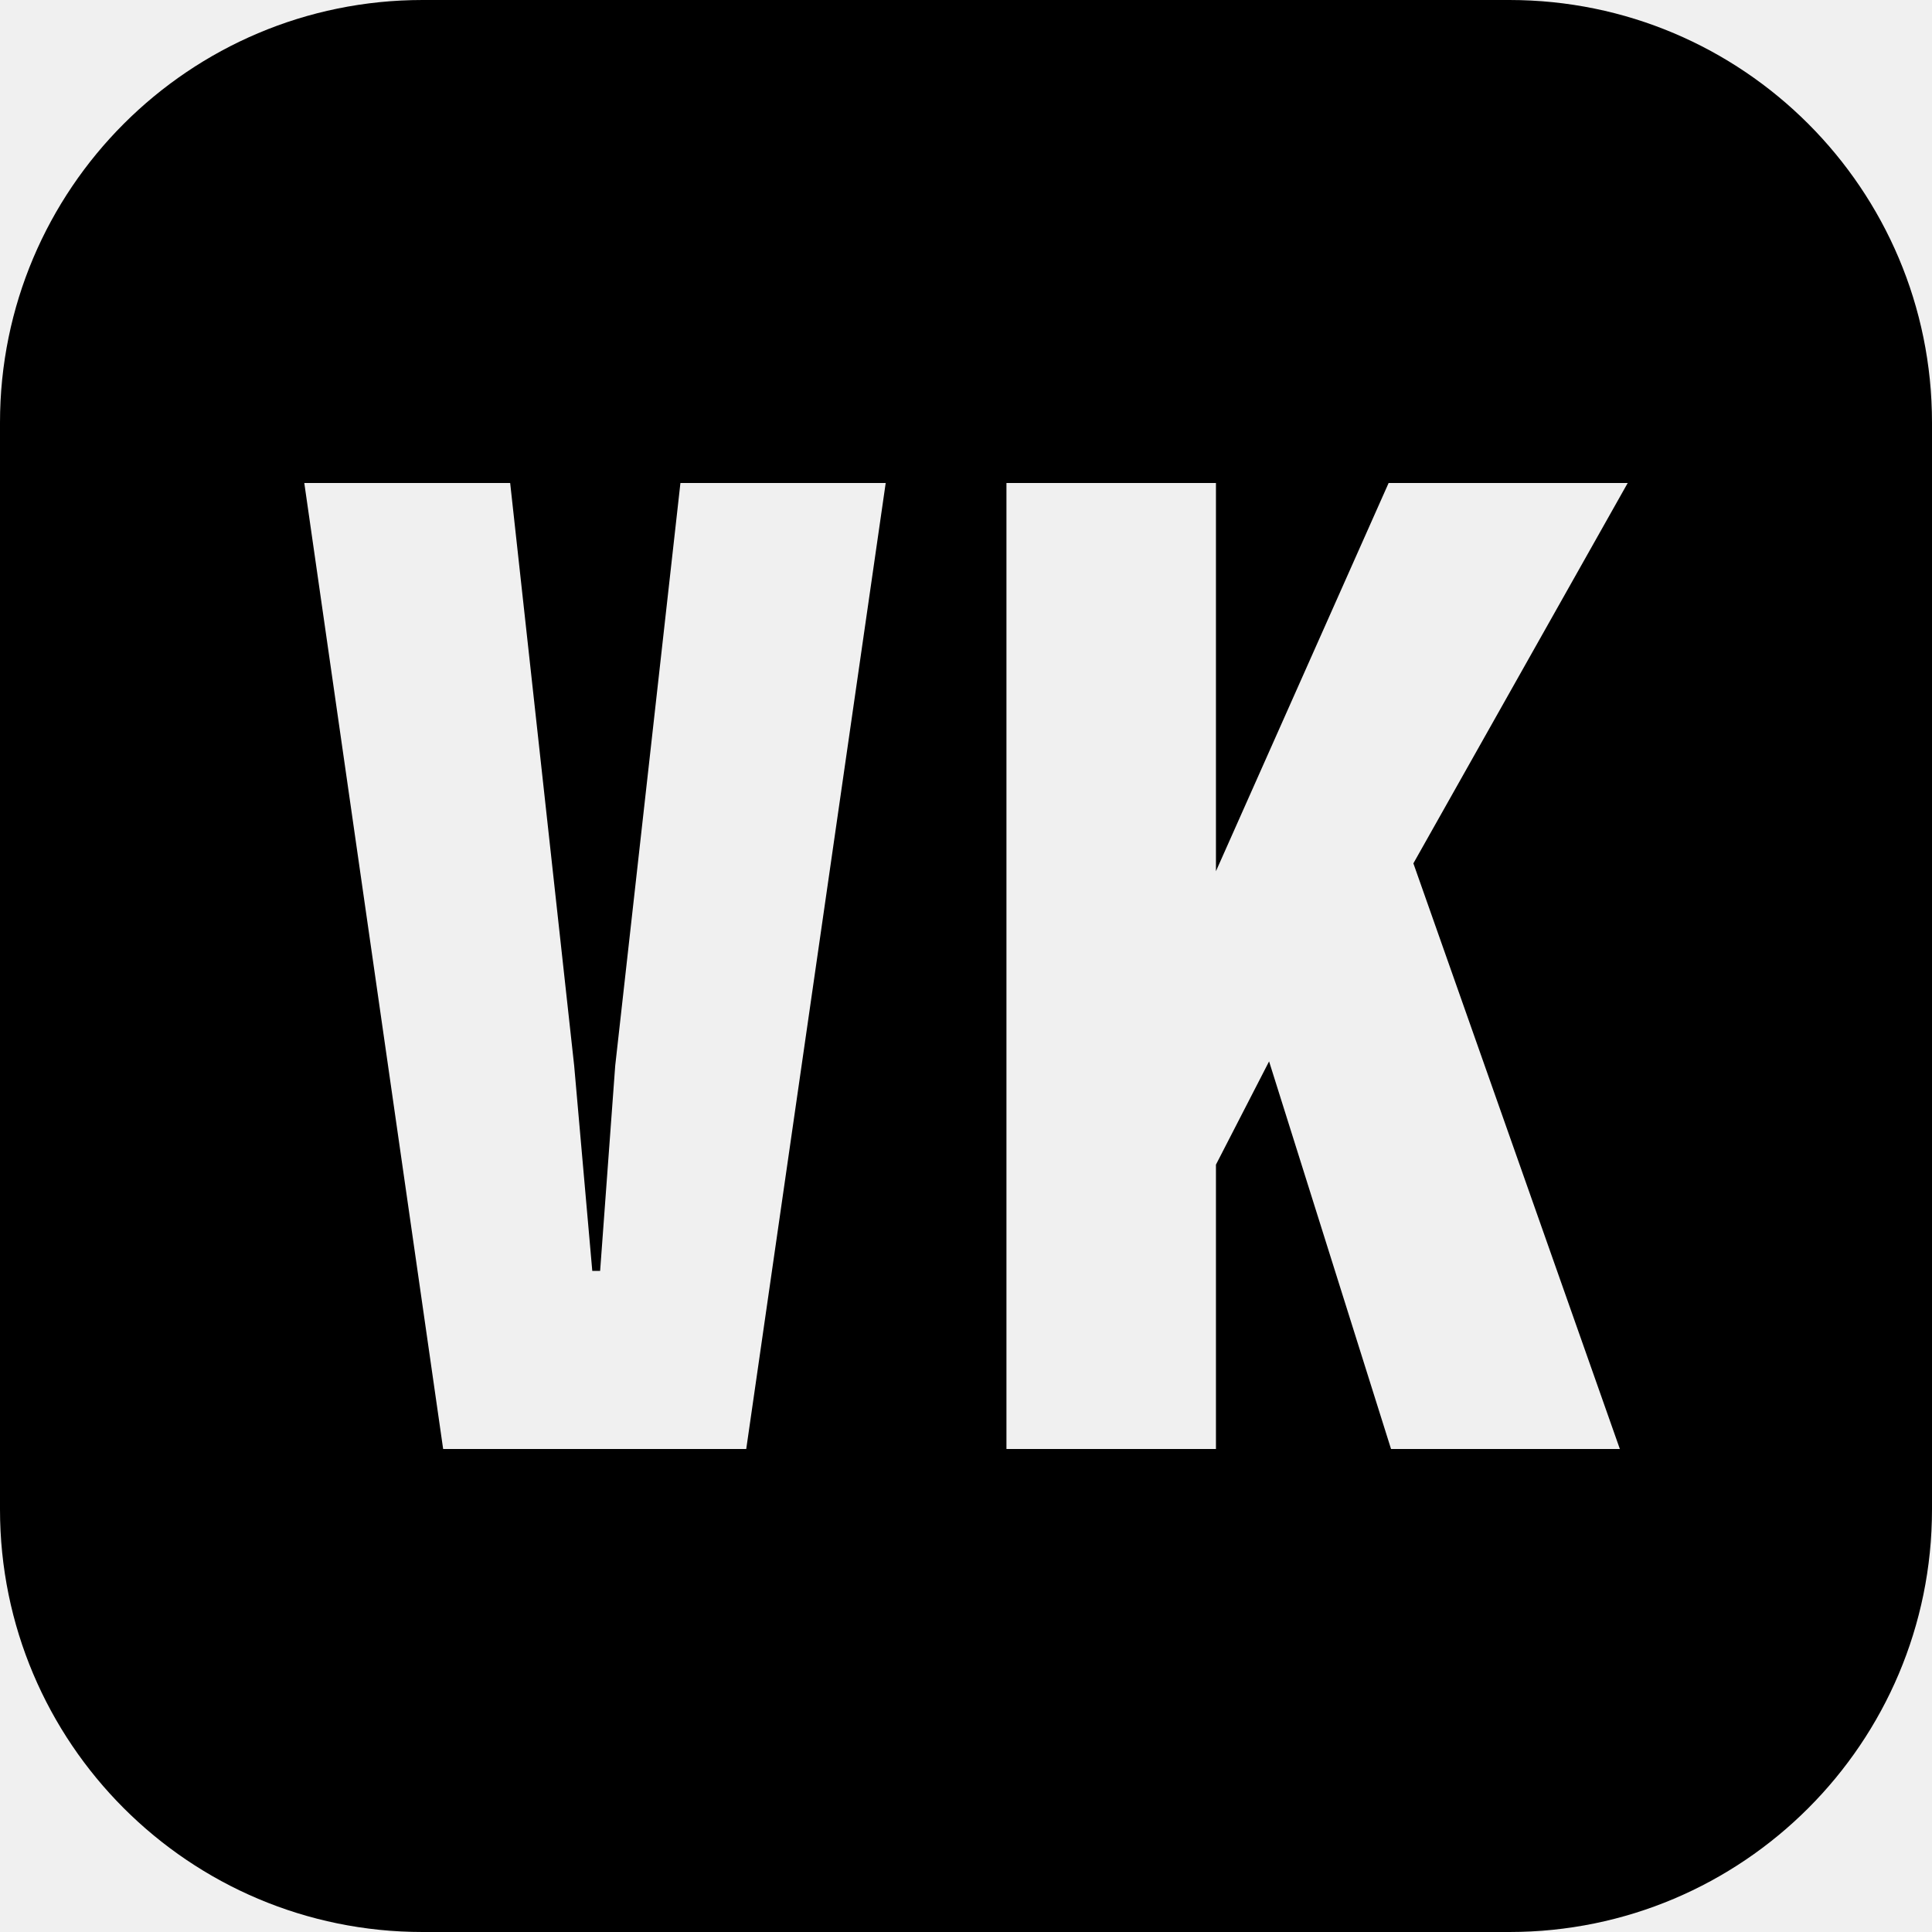
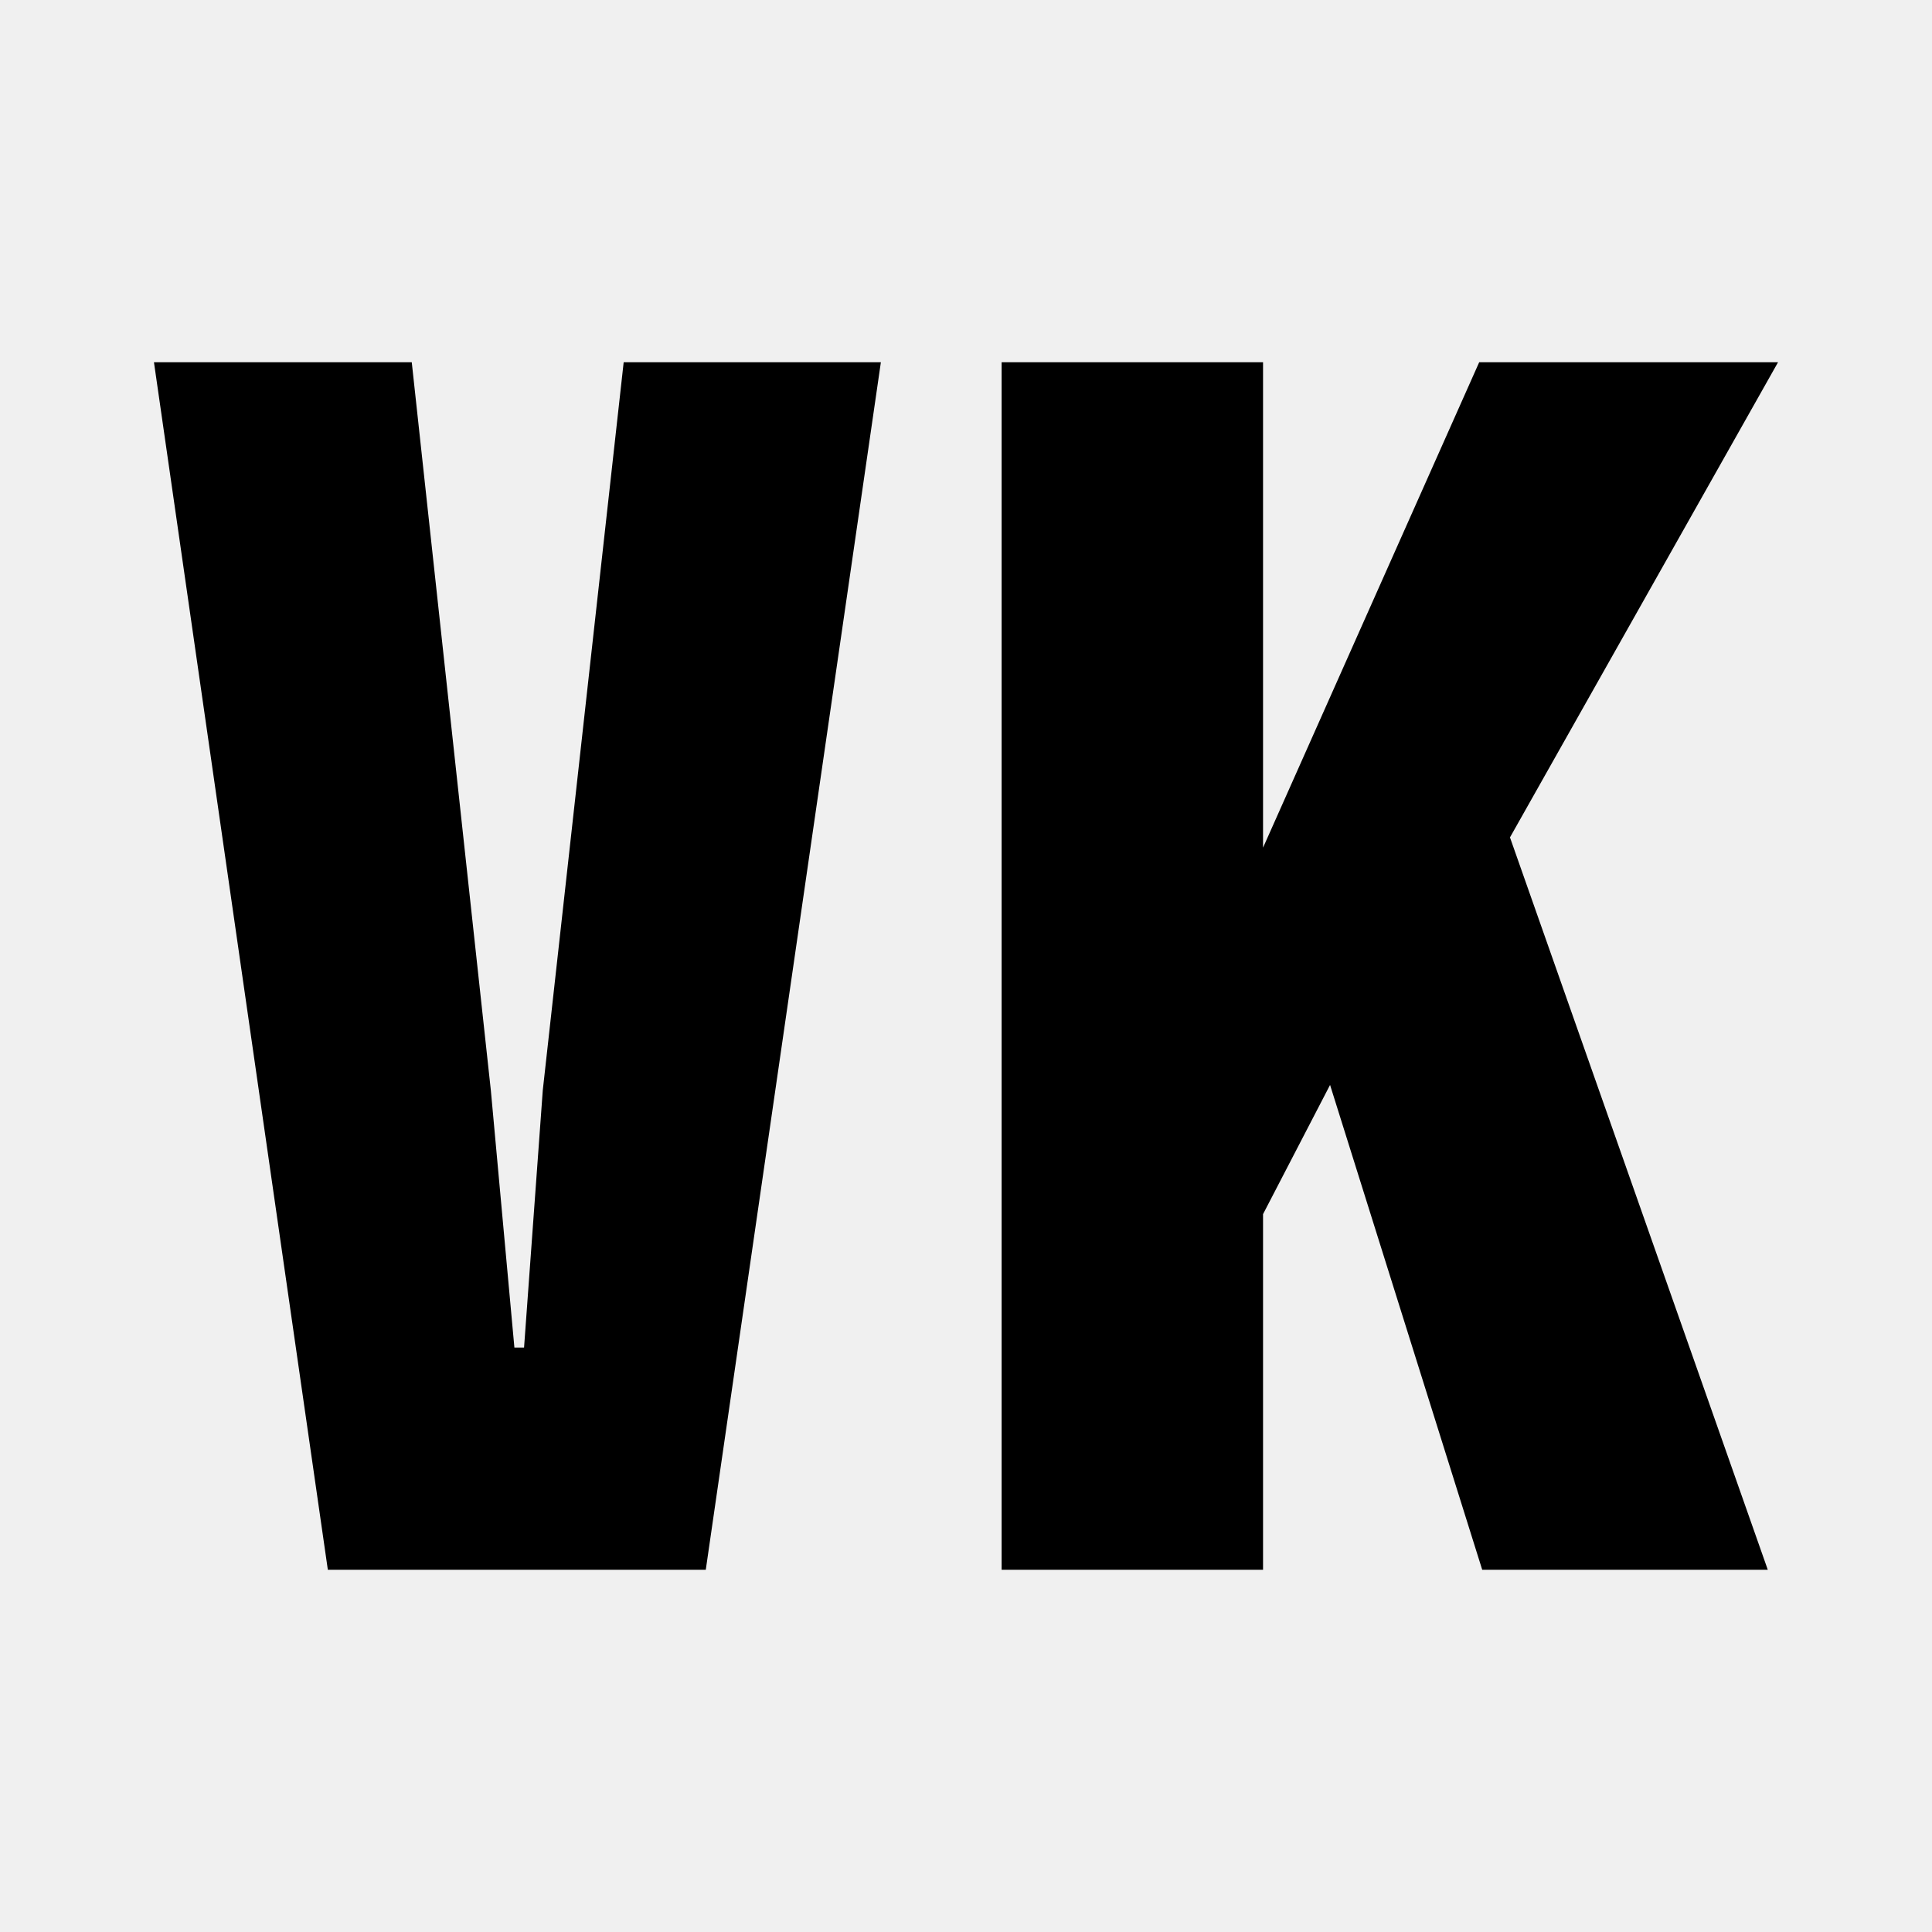
<svg xmlns="http://www.w3.org/2000/svg" viewBox="0 0 32 32">
-   <style>.sq{fill:#000}@media (prefers-color-scheme:dark){.sq{fill:#FAFAFA}}</style>
-   <mask id="m">
-     <rect width="32" height="32" fill="#fff" />
-     <path d="M7.34 24 5.04 8H8.45L9.51 17.65L9.81 21.05H9.94L10.19 17.65L11.27 8H14.67L12.36 24ZM16.67 24V8H20.14V14.43L23 8H26.96L23.41 14.3L26.83 24H23.04L21.02 17.58L20.14 19.29V24Z" />
-   </mask>
-   <rect class="sq" width="32" height="32" rx="7" mask="url(#m)" />
+   <style>path{fill:#000}@media (prefers-color-scheme:dark){path{fill:#FAFAFA}}</style>
+   <path d="M5.43 26 2.55 6H6.82L8.13 18.06L8.52 22.32H8.68L8.99 18.06L10.33 6H14.59L11.69 26ZM16.59 26V6H20.92V14.04L24.5 6H29.45L25.01 13.87L29.28 26H24.55L22.03 17.97L20.92 20.11V26Z" />
</svg>
